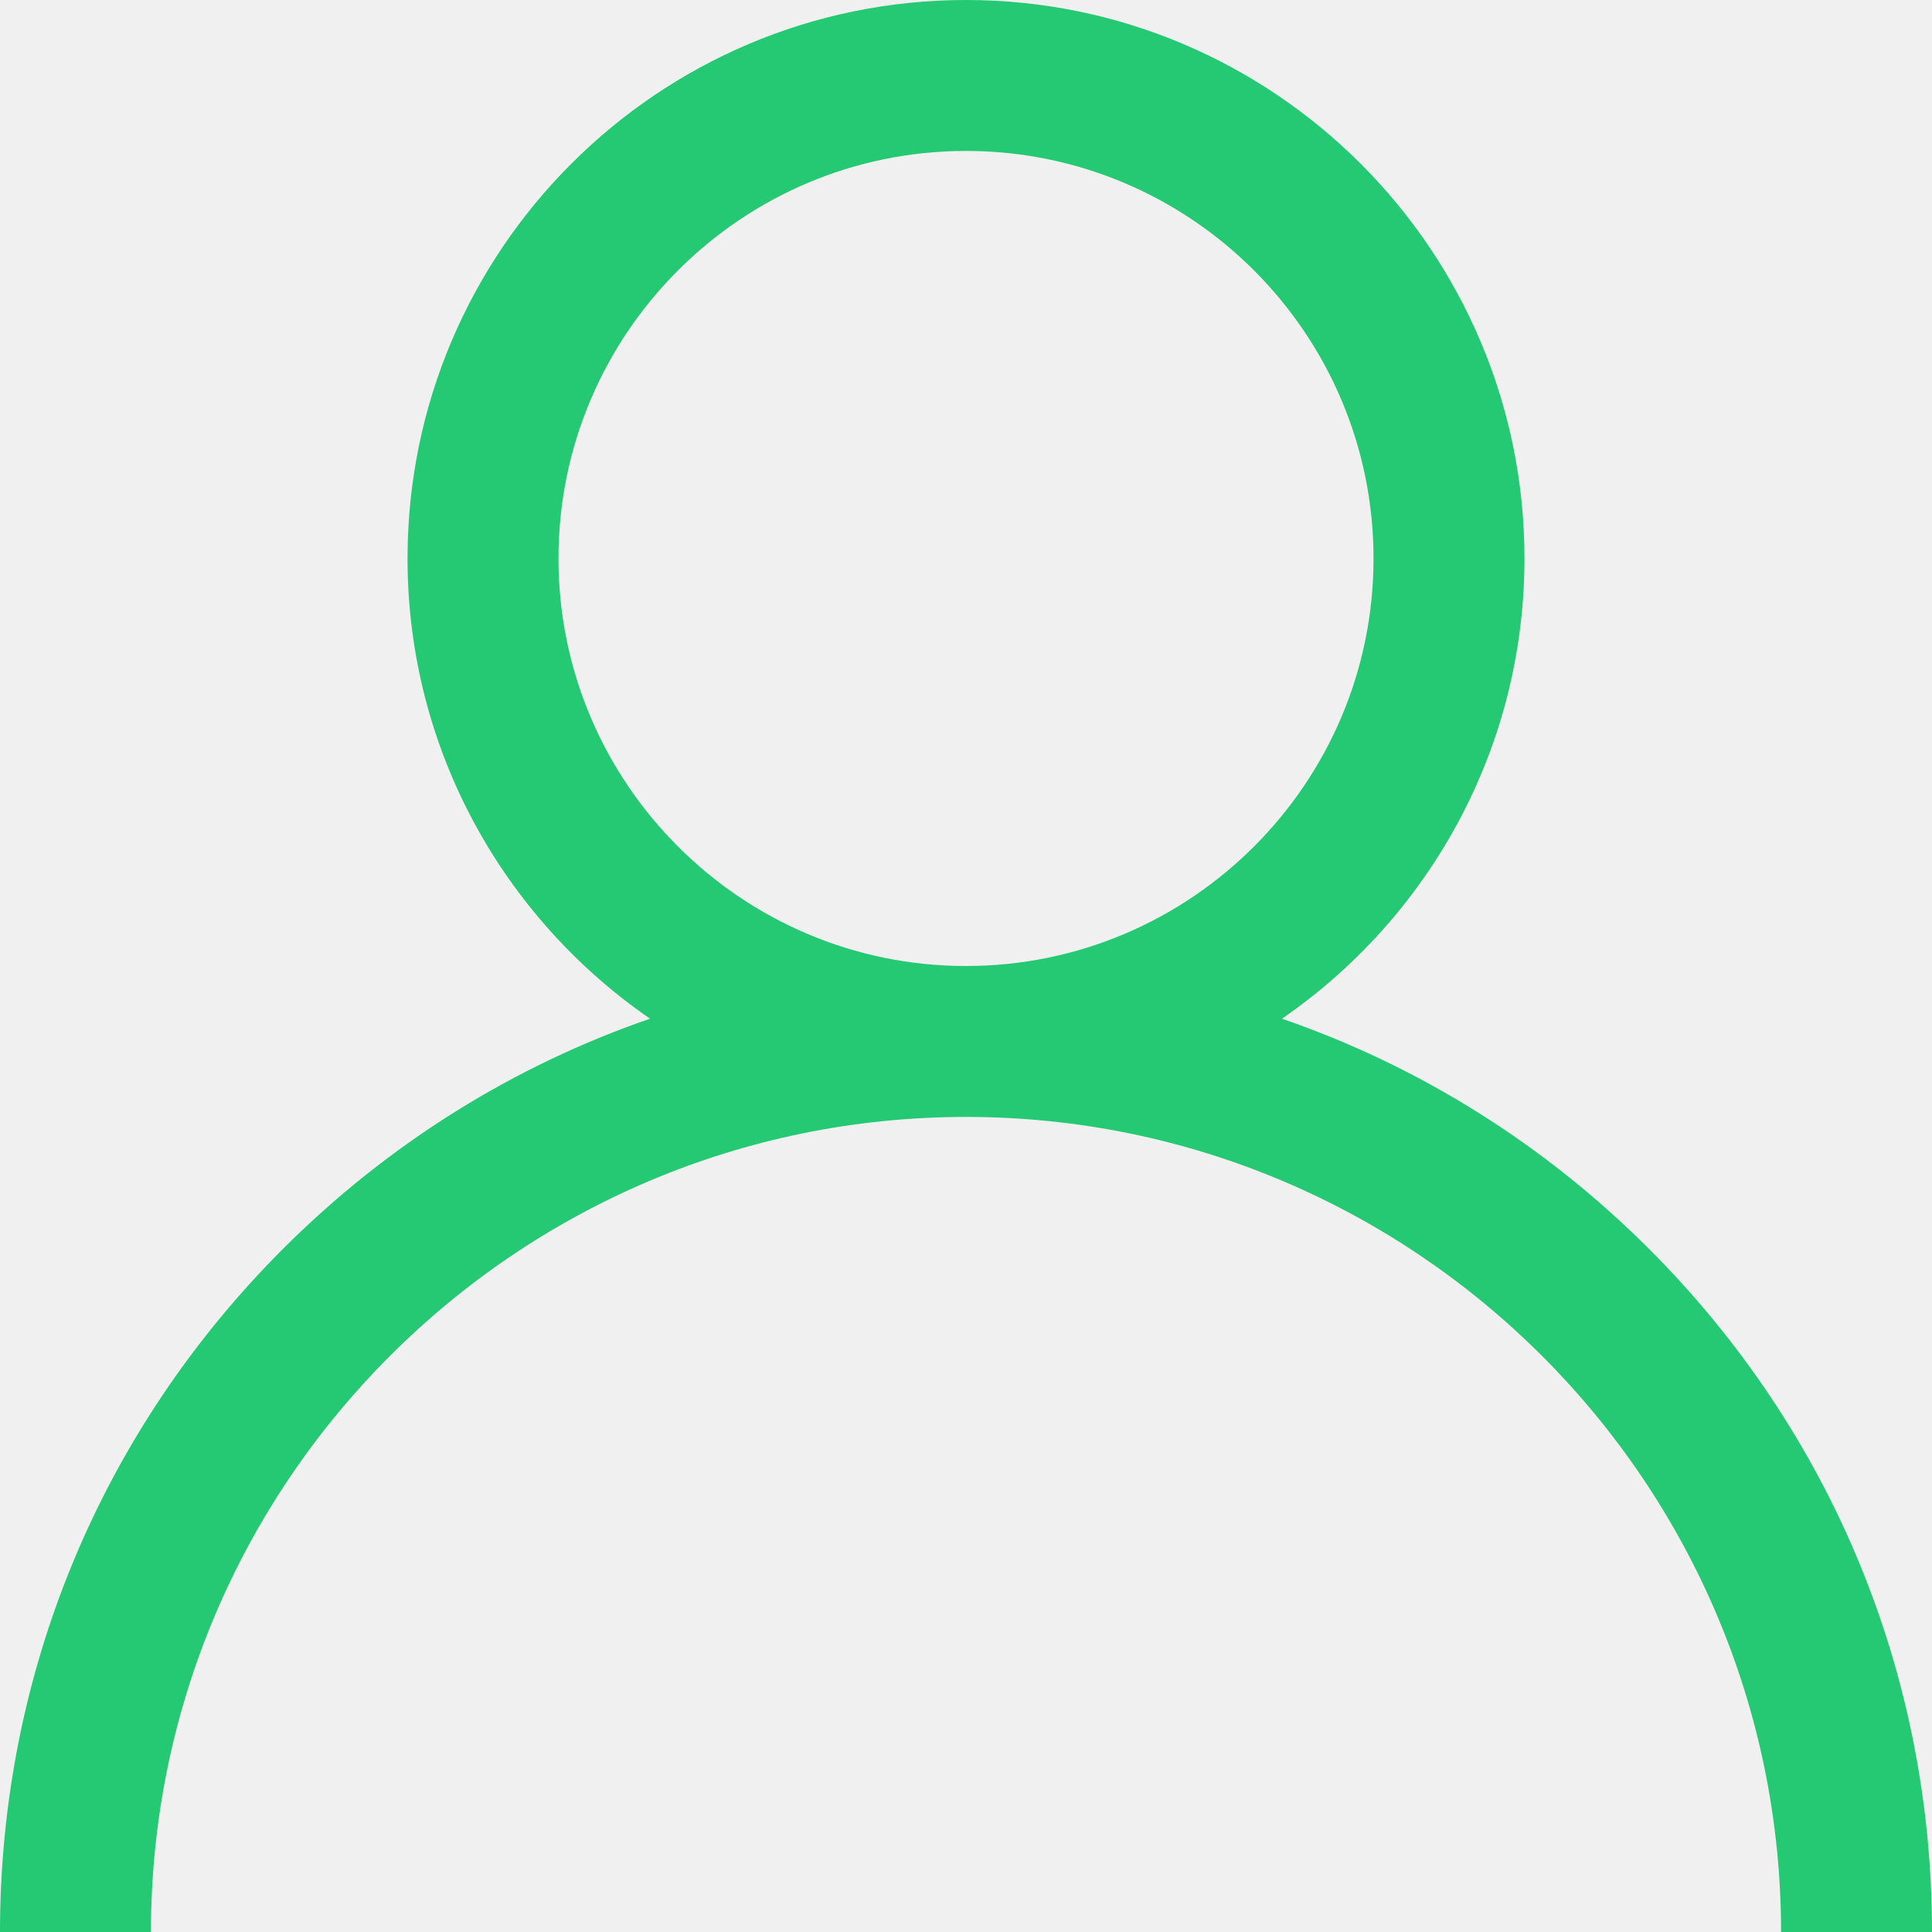
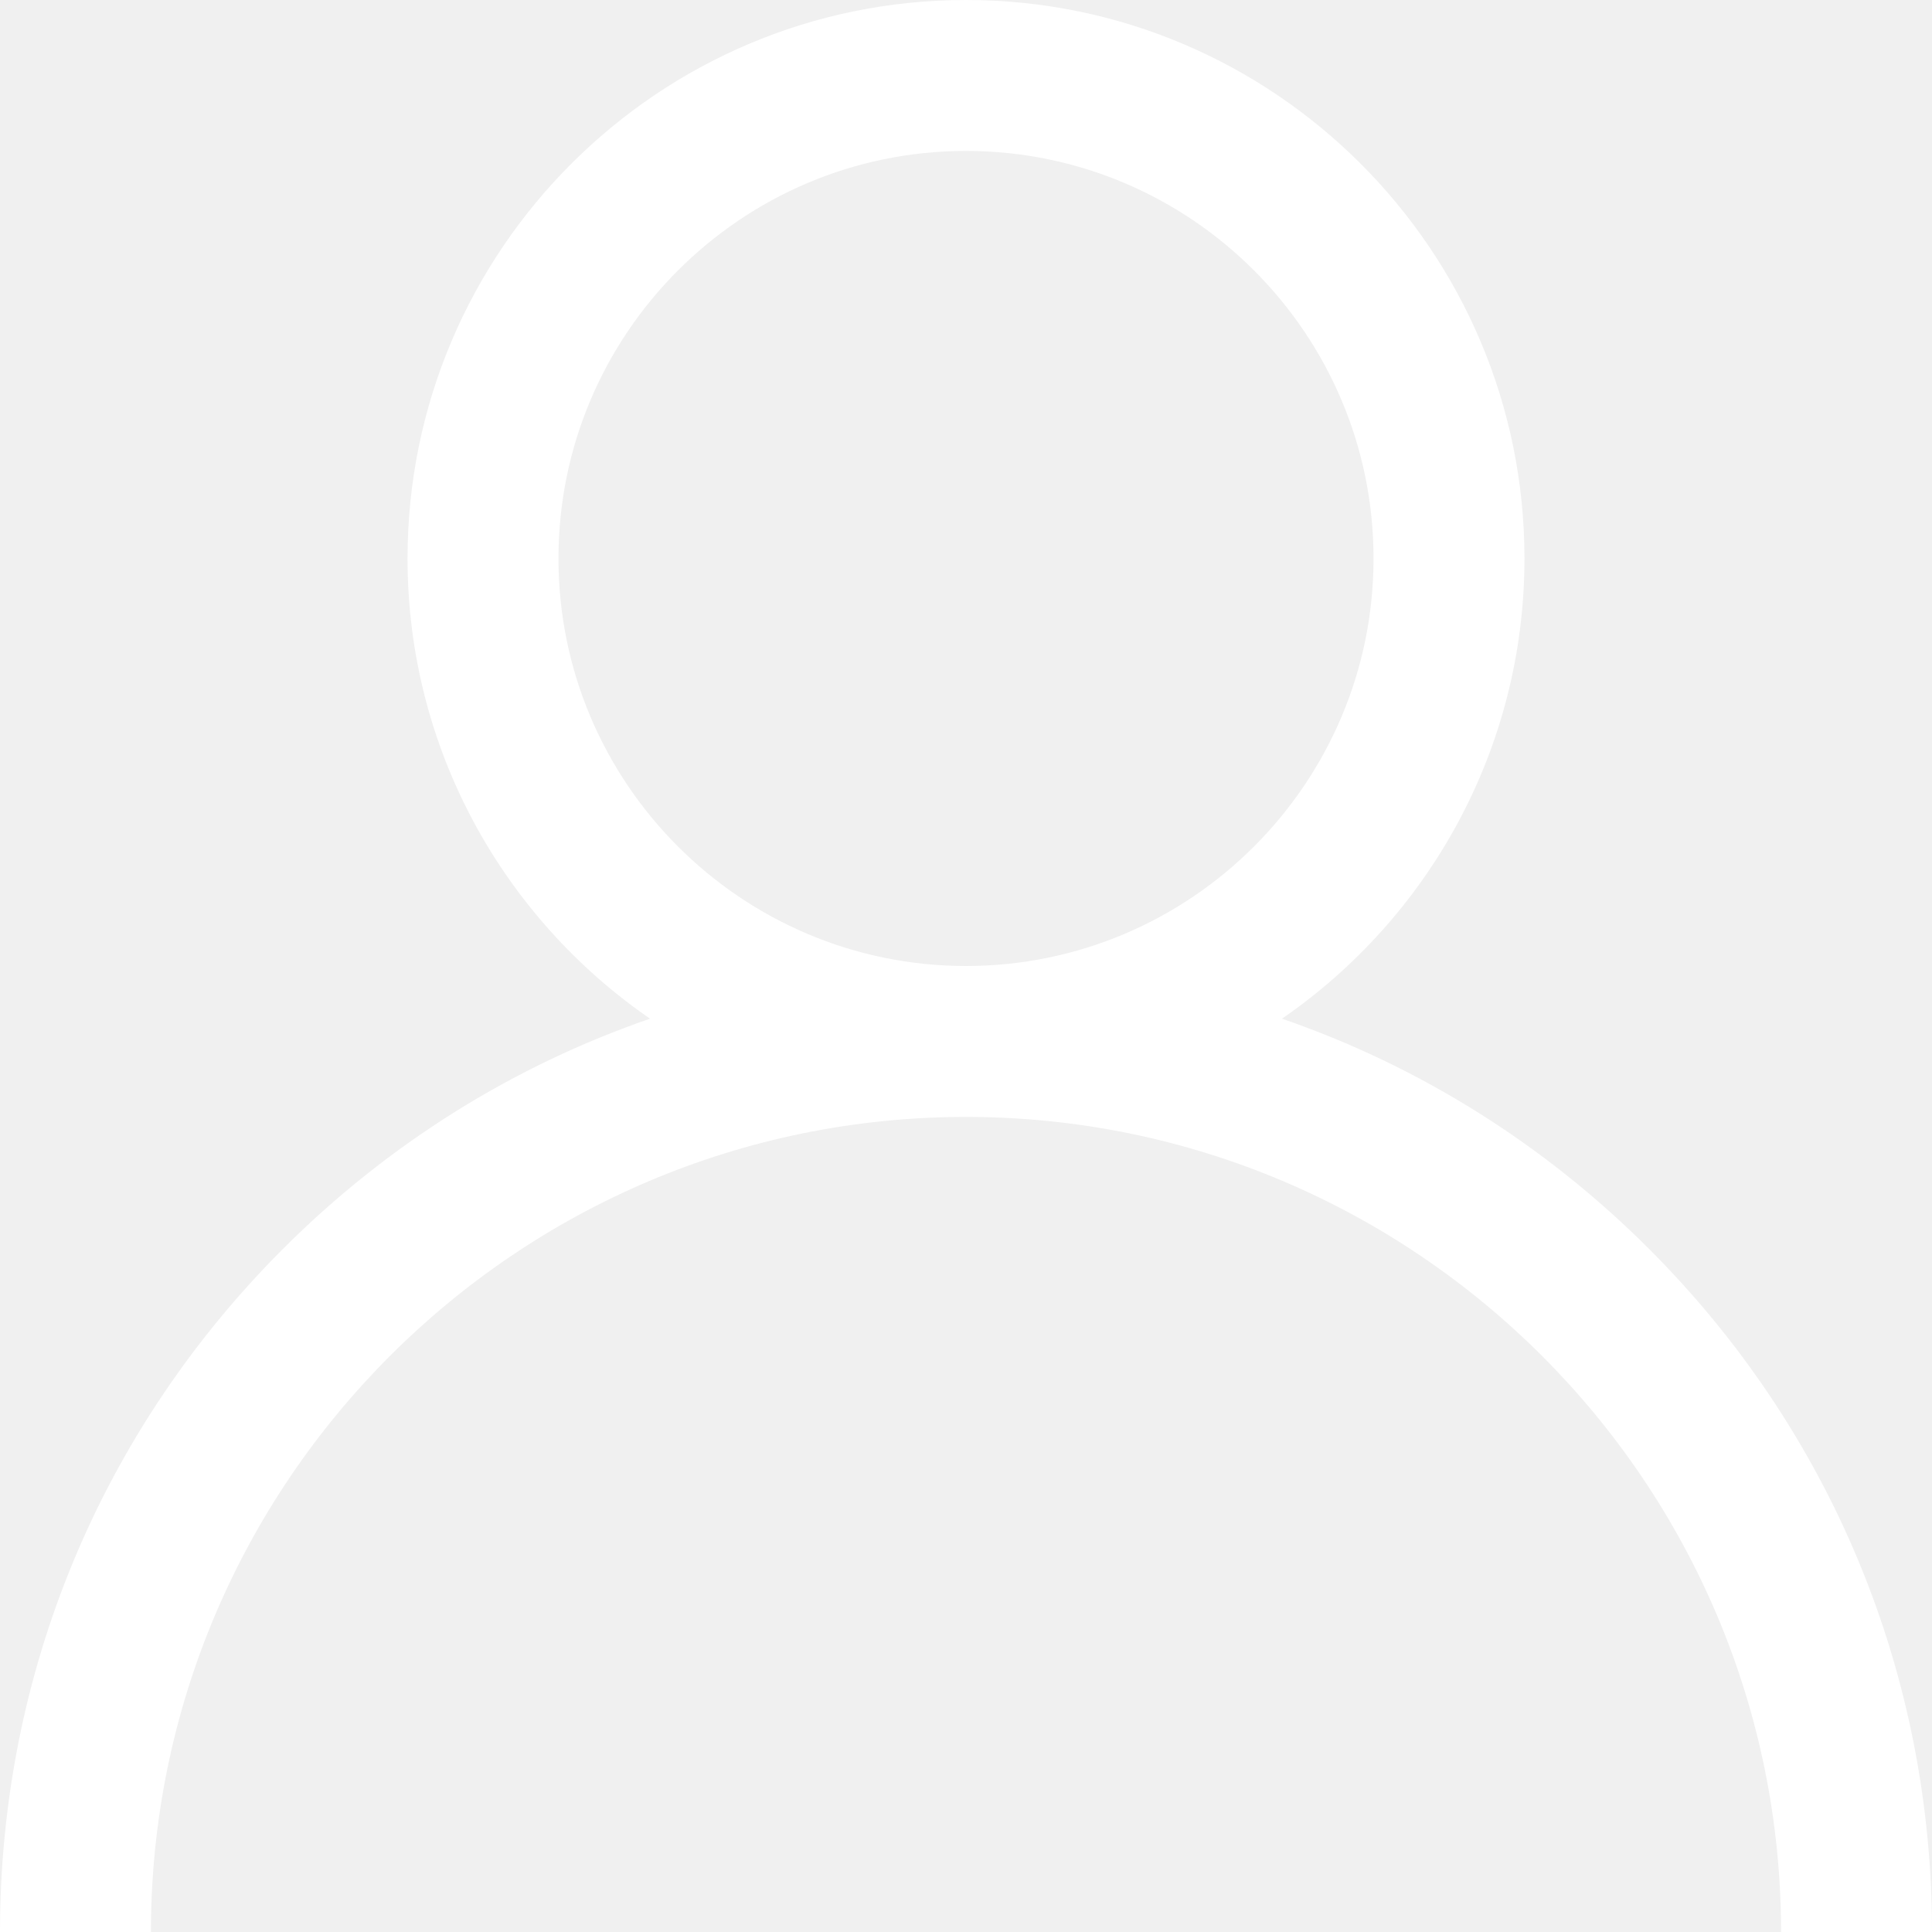
- <svg xmlns="http://www.w3.org/2000/svg" version="1.1" id="Capa_1" x="0px" y="0px" viewBox="0 0 512 512" style="enable-background:new 0 0 512 512;" xml:space="preserve" width="512px" height="512px">
+ <svg xmlns="http://www.w3.org/2000/svg" version="1.1" id="Capa_1" x="0px" y="0px" viewBox="0 0 512 512" style="enable-background:new 0 0 512 512;" xml:space="preserve" width="512px" height="512px" class="">
  <g>
    <g>
      <g>
-         <path d="M437.02,330.98c-27.883-27.882-61.071-48.523-97.281-61.018C378.521,243.251,404,198.548,404,148    C404,66.393,337.607,0,256,0S108,66.393,108,148c0,50.548,25.479,95.251,64.262,121.962    c-36.21,12.495-69.398,33.136-97.281,61.018C26.629,379.333,0,443.62,0,512h40c0-119.103,96.897-216,216-216s216,96.897,216,216    h40C512,443.62,485.371,379.333,437.02,330.98z M256,256c-59.551,0-108-48.448-108-108S196.449,40,256,40    c59.551,0,108,48.448,108,108S315.551,256,256,256z" data-original="#000000" class="active-path" data-old_color="#000000" fill="#26C973" />
+         <path d="M437.02,330.98c-27.883-27.882-61.071-48.523-97.281-61.018C378.521,243.251,404,198.548,404,148    C404,66.393,337.607,0,256,0S108,66.393,108,148c0,50.548,25.479,95.251,64.262,121.962    c-36.21,12.495-69.398,33.136-97.281,61.018C26.629,379.333,0,443.62,0,512h40c0-119.103,96.897-216,216-216s216,96.897,216,216    h40C512,443.62,485.371,379.333,437.02,330.98z M256,256c-59.551,0-108-48.448-108-108S196.449,40,256,40    c59.551,0,108,48.448,108,108S315.551,256,256,256z" data-original="#000000" class="active-path" data-old_color="#000000" fill="#FFFFFF" />
      </g>
    </g>
  </g>
</svg>
